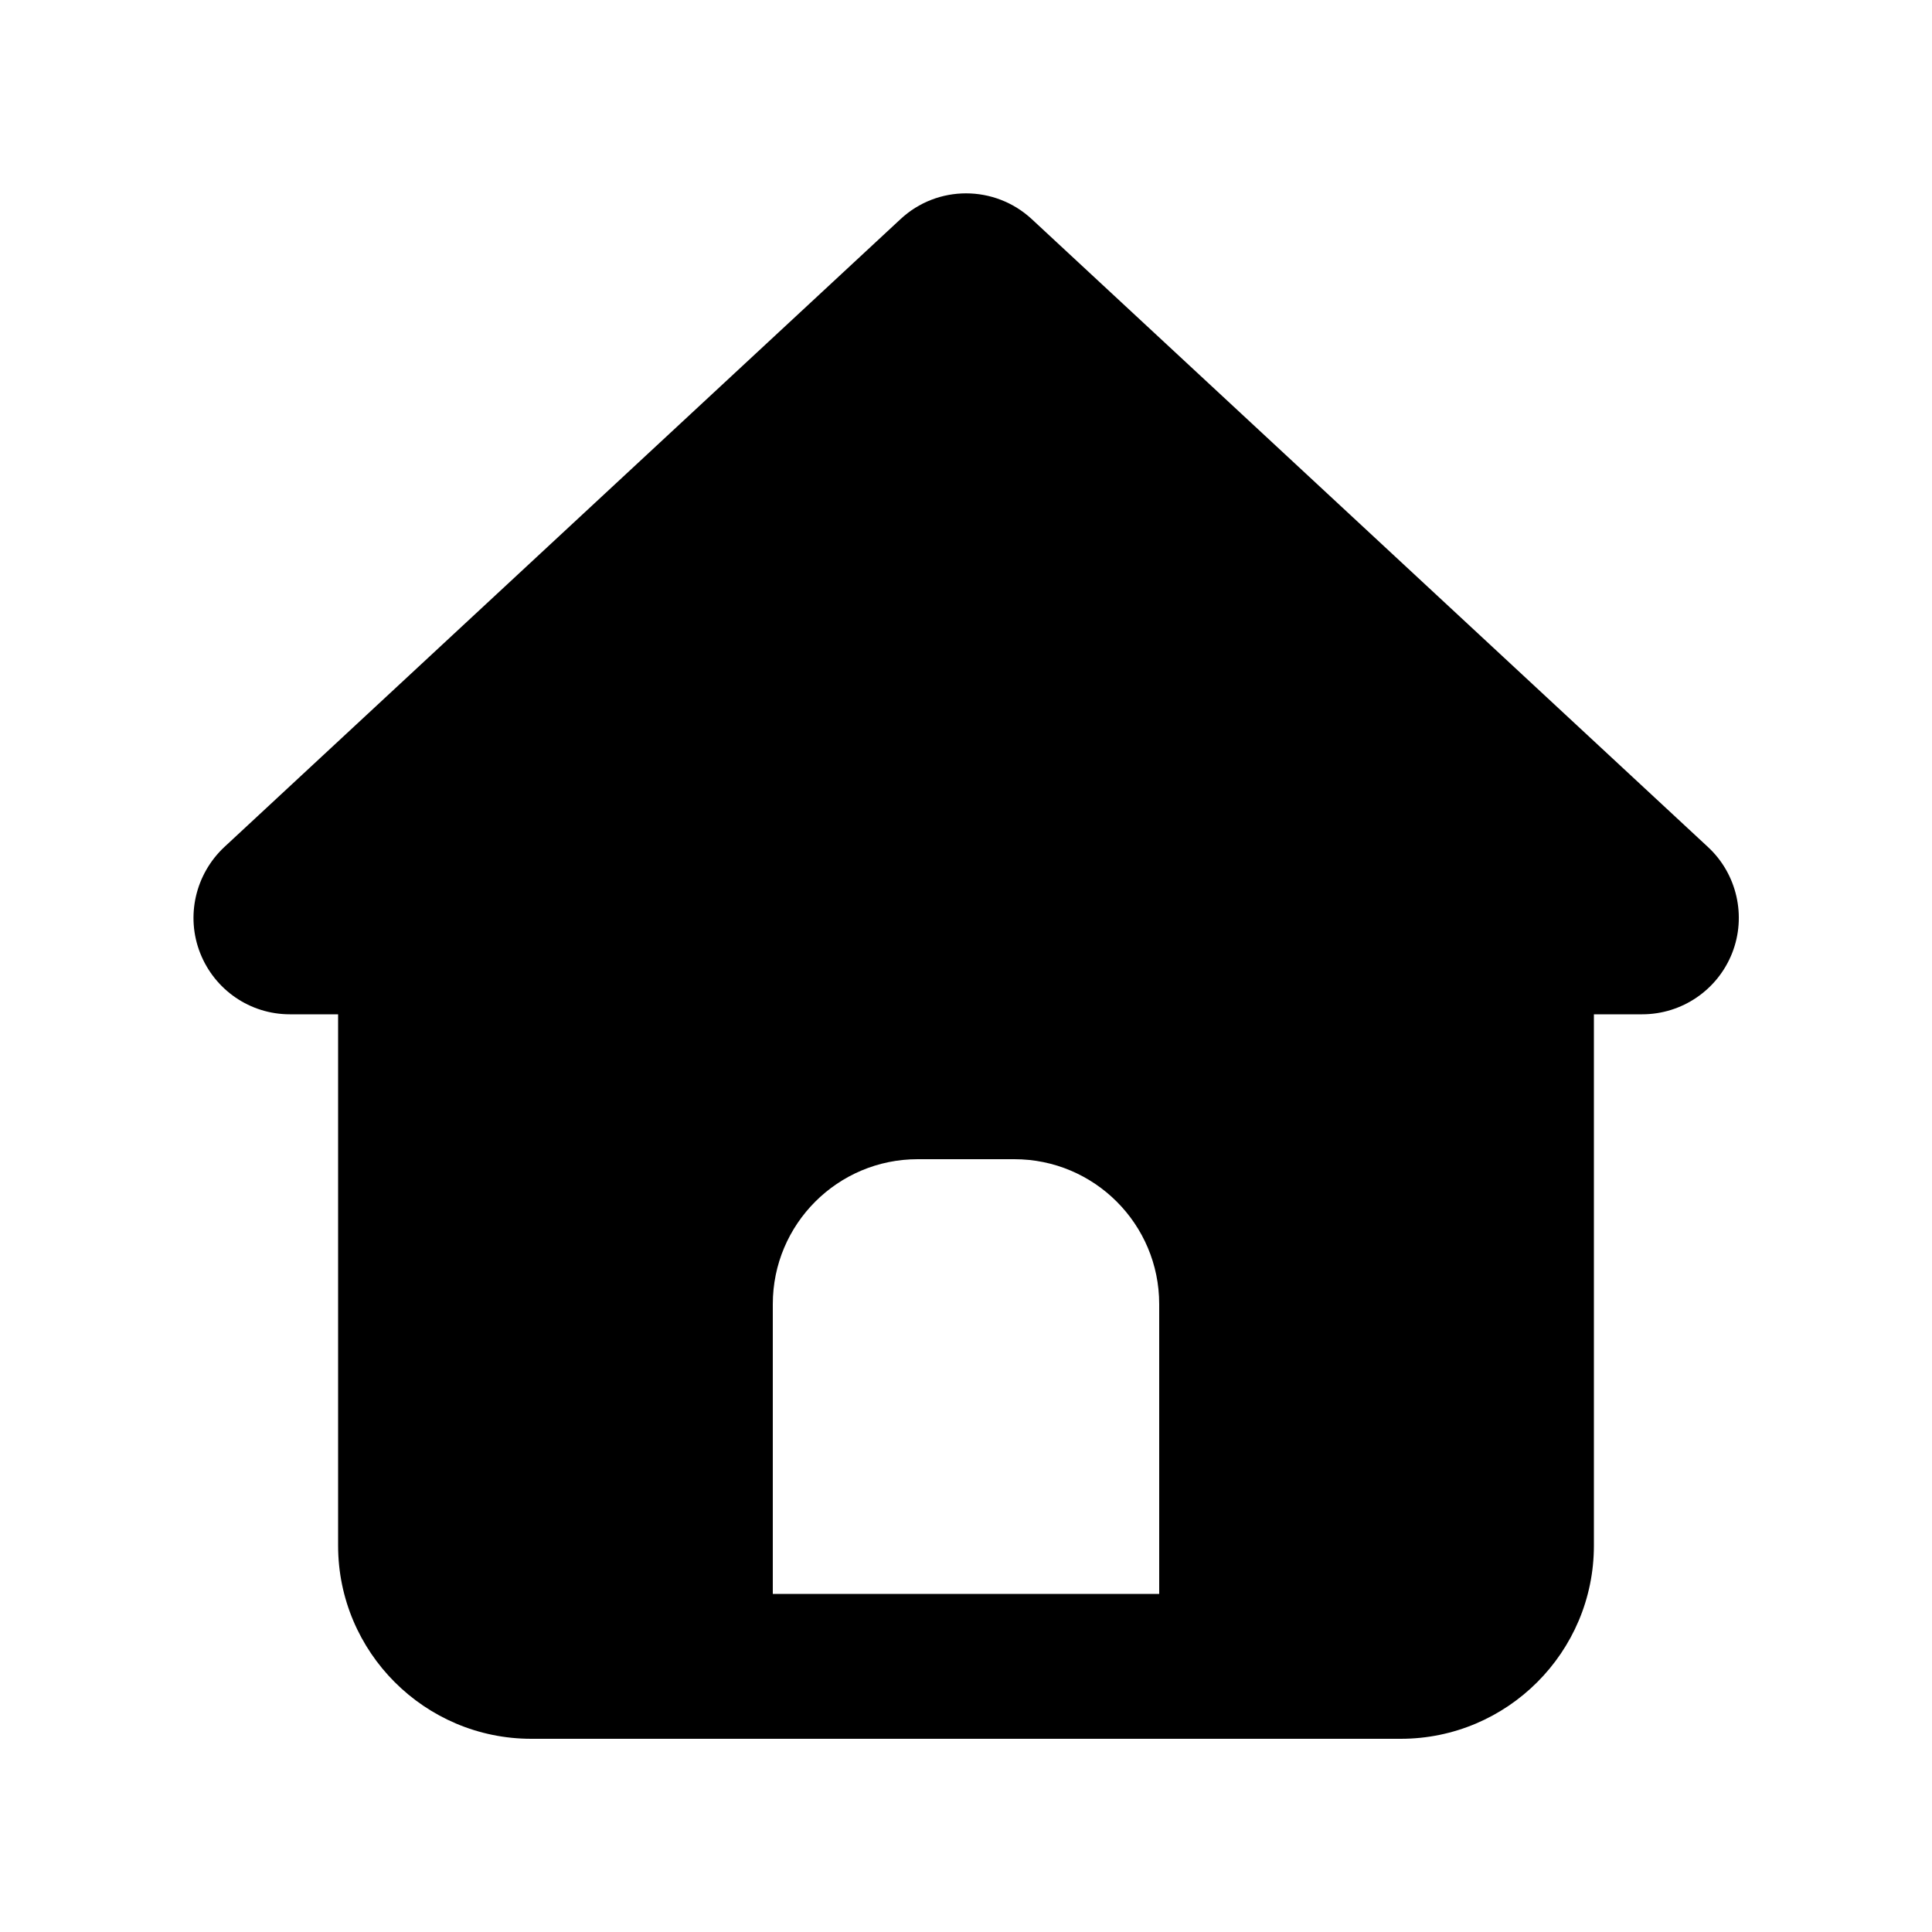
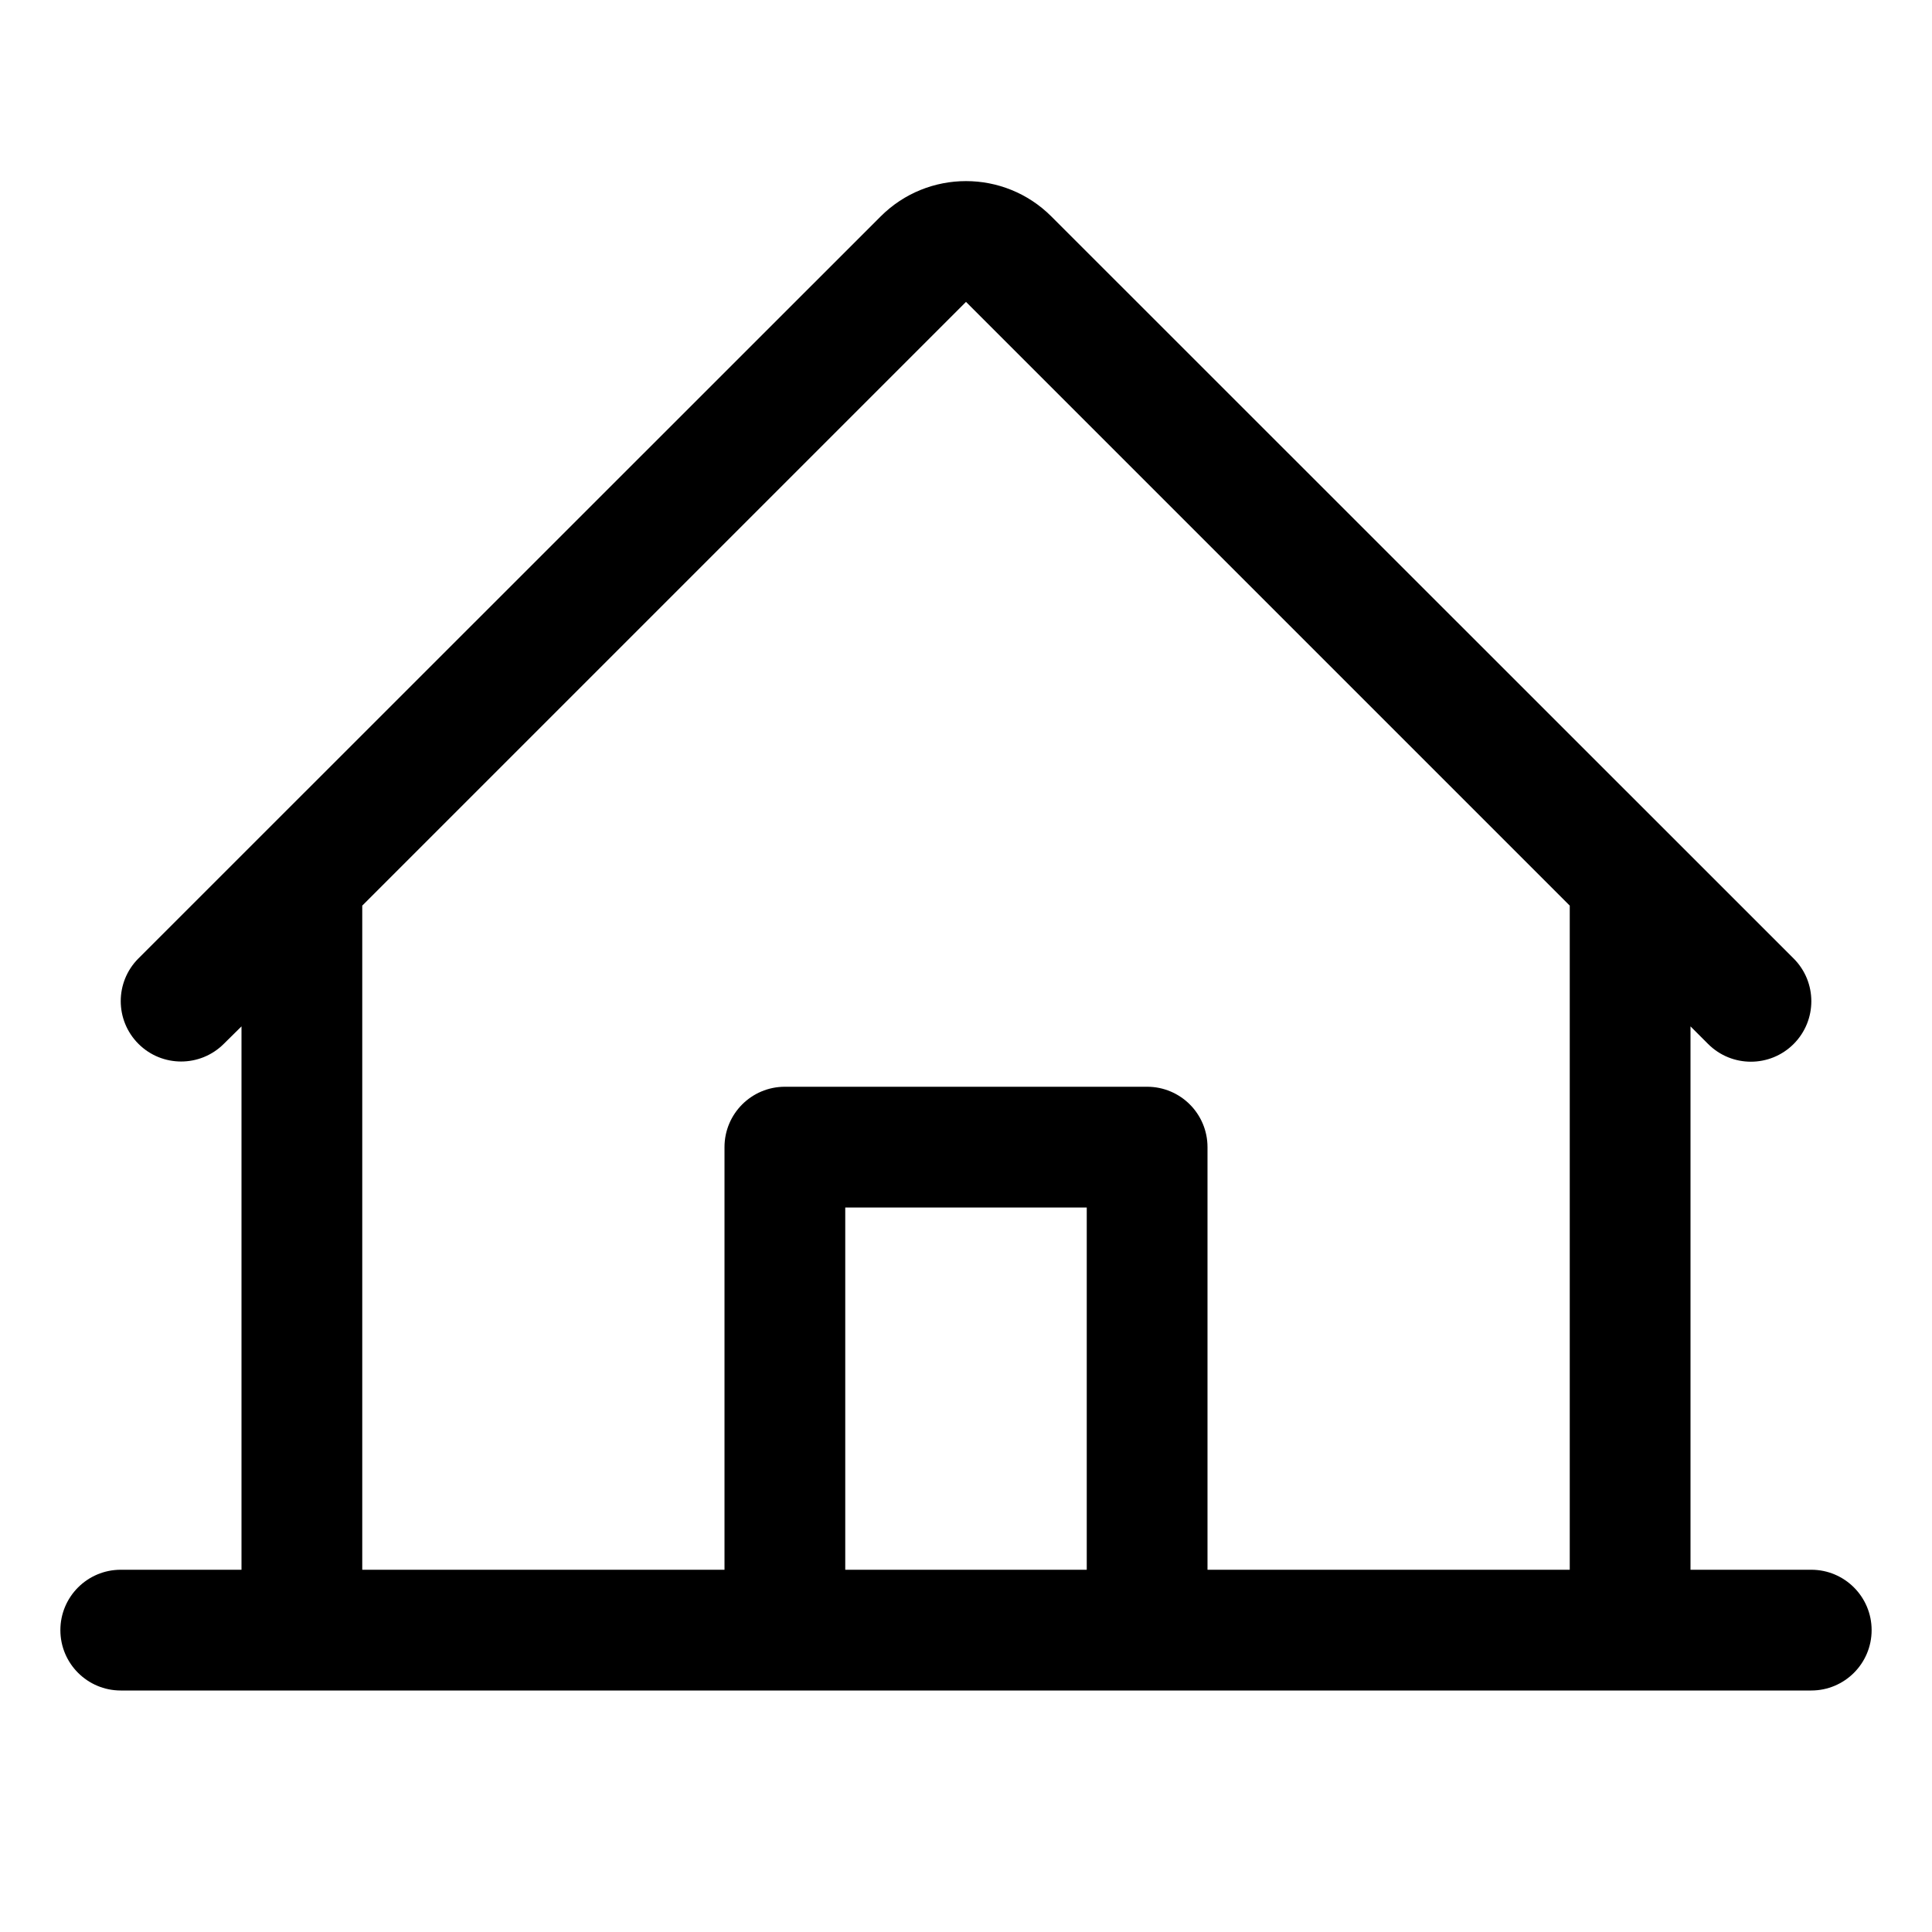
- <svg xmlns="http://www.w3.org/2000/svg" viewBox="0 0 640 640">
-   <path d="M341.8 72.6C329.5 61.2 310.5 61.2 298.3 72.6L74.3 280.6C64.7 289.6 61.5 303.5 66.3 315.7C71.1 327.9 82.8 336 96 336L112 336L112 512C112 547.3 140.7 576 176 576L464 576C499.3 576 528 547.3 528 512L528 336L544 336C557.2 336 569 327.9 573.8 315.7C578.6 303.5 575.4 289.5 565.8 280.6L341.8 72.6zM304 384L336 384C362.5 384 384 405.5 384 432L384 528L256 528L256 432C256 405.5 277.5 384 304 384z" />
+ <svg xmlns="http://www.w3.org/2000/svg" width="32" height="32" fill="#000000" viewBox="0 0 256 256">
+   <path d="M240,208H224V136l2.34,2.34A8,8,0,0,0,237.66,127L139.31,28.68a16,16,0,0,0-22.62,0L18.34,127a8,8,0,0,0,11.32,11.31L32,136v72H16a8,8,0,0,0,0,16H240a8,8,0,0,0,0-16ZM48,120l80-80,80,80v88H160V152a8,8,0,0,0-8-8H104a8,8,0,0,0-8,8v56H48Zm96,88H112V160h32Z" />
</svg>
